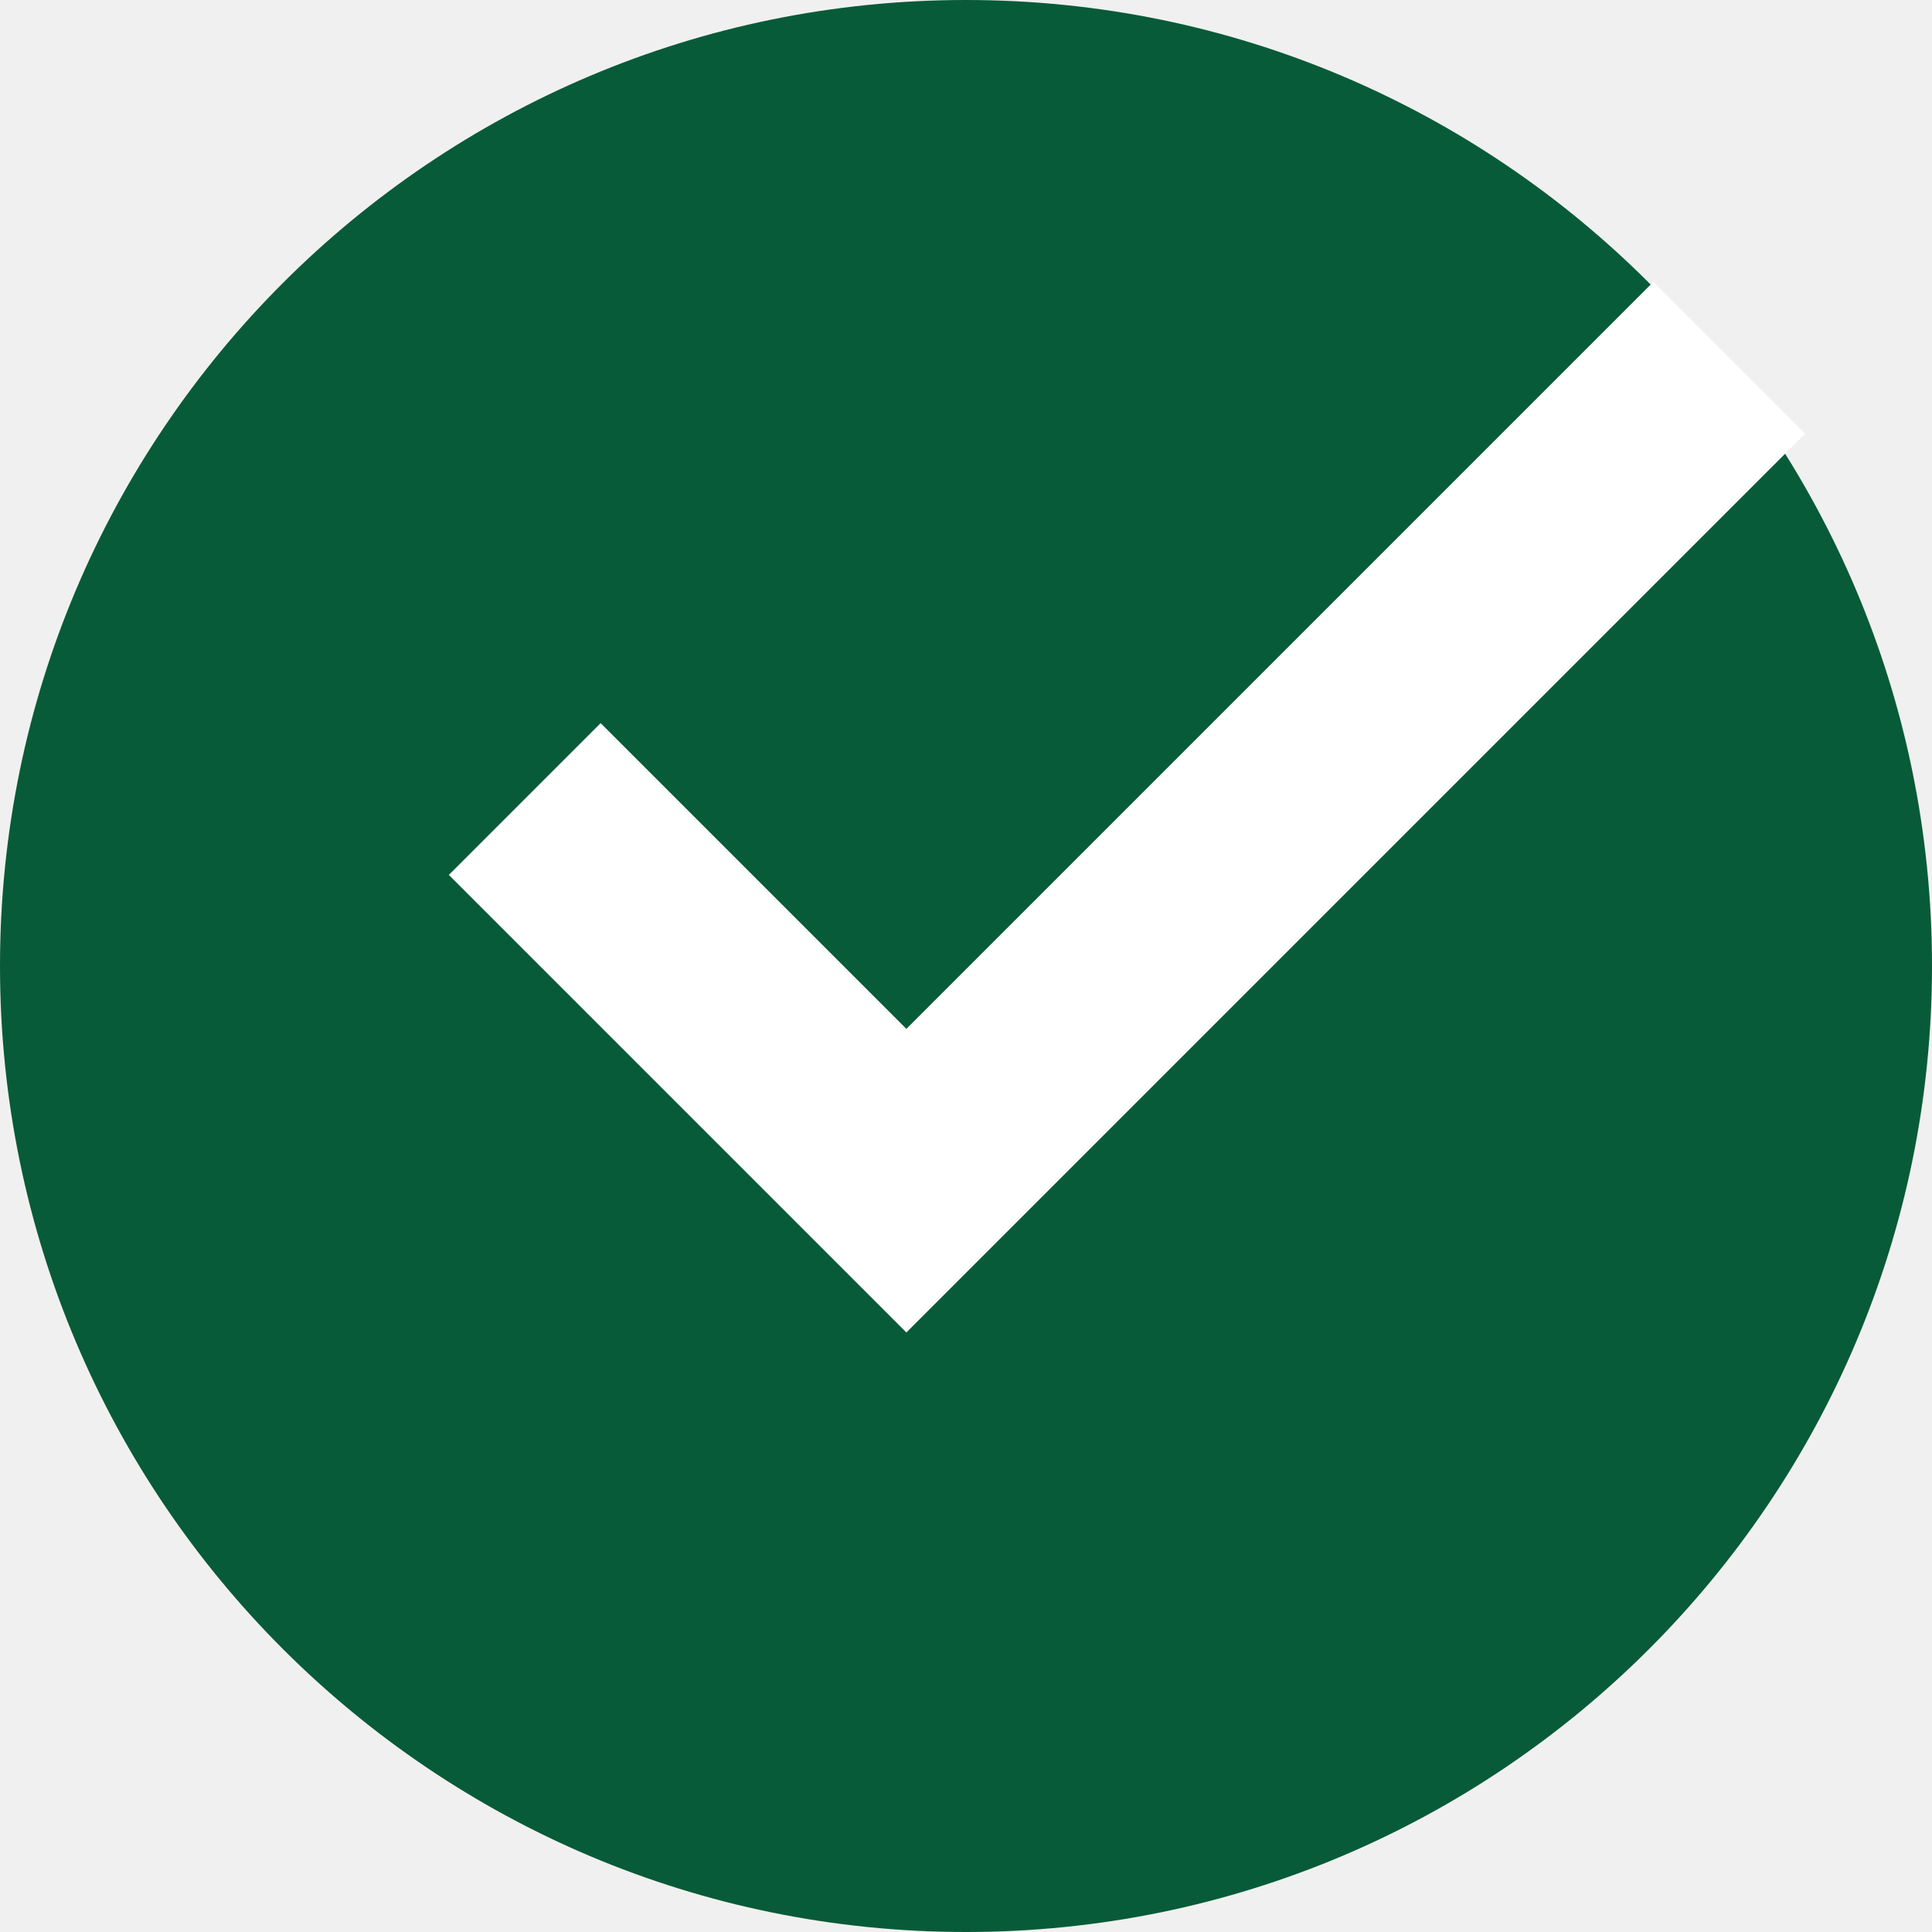
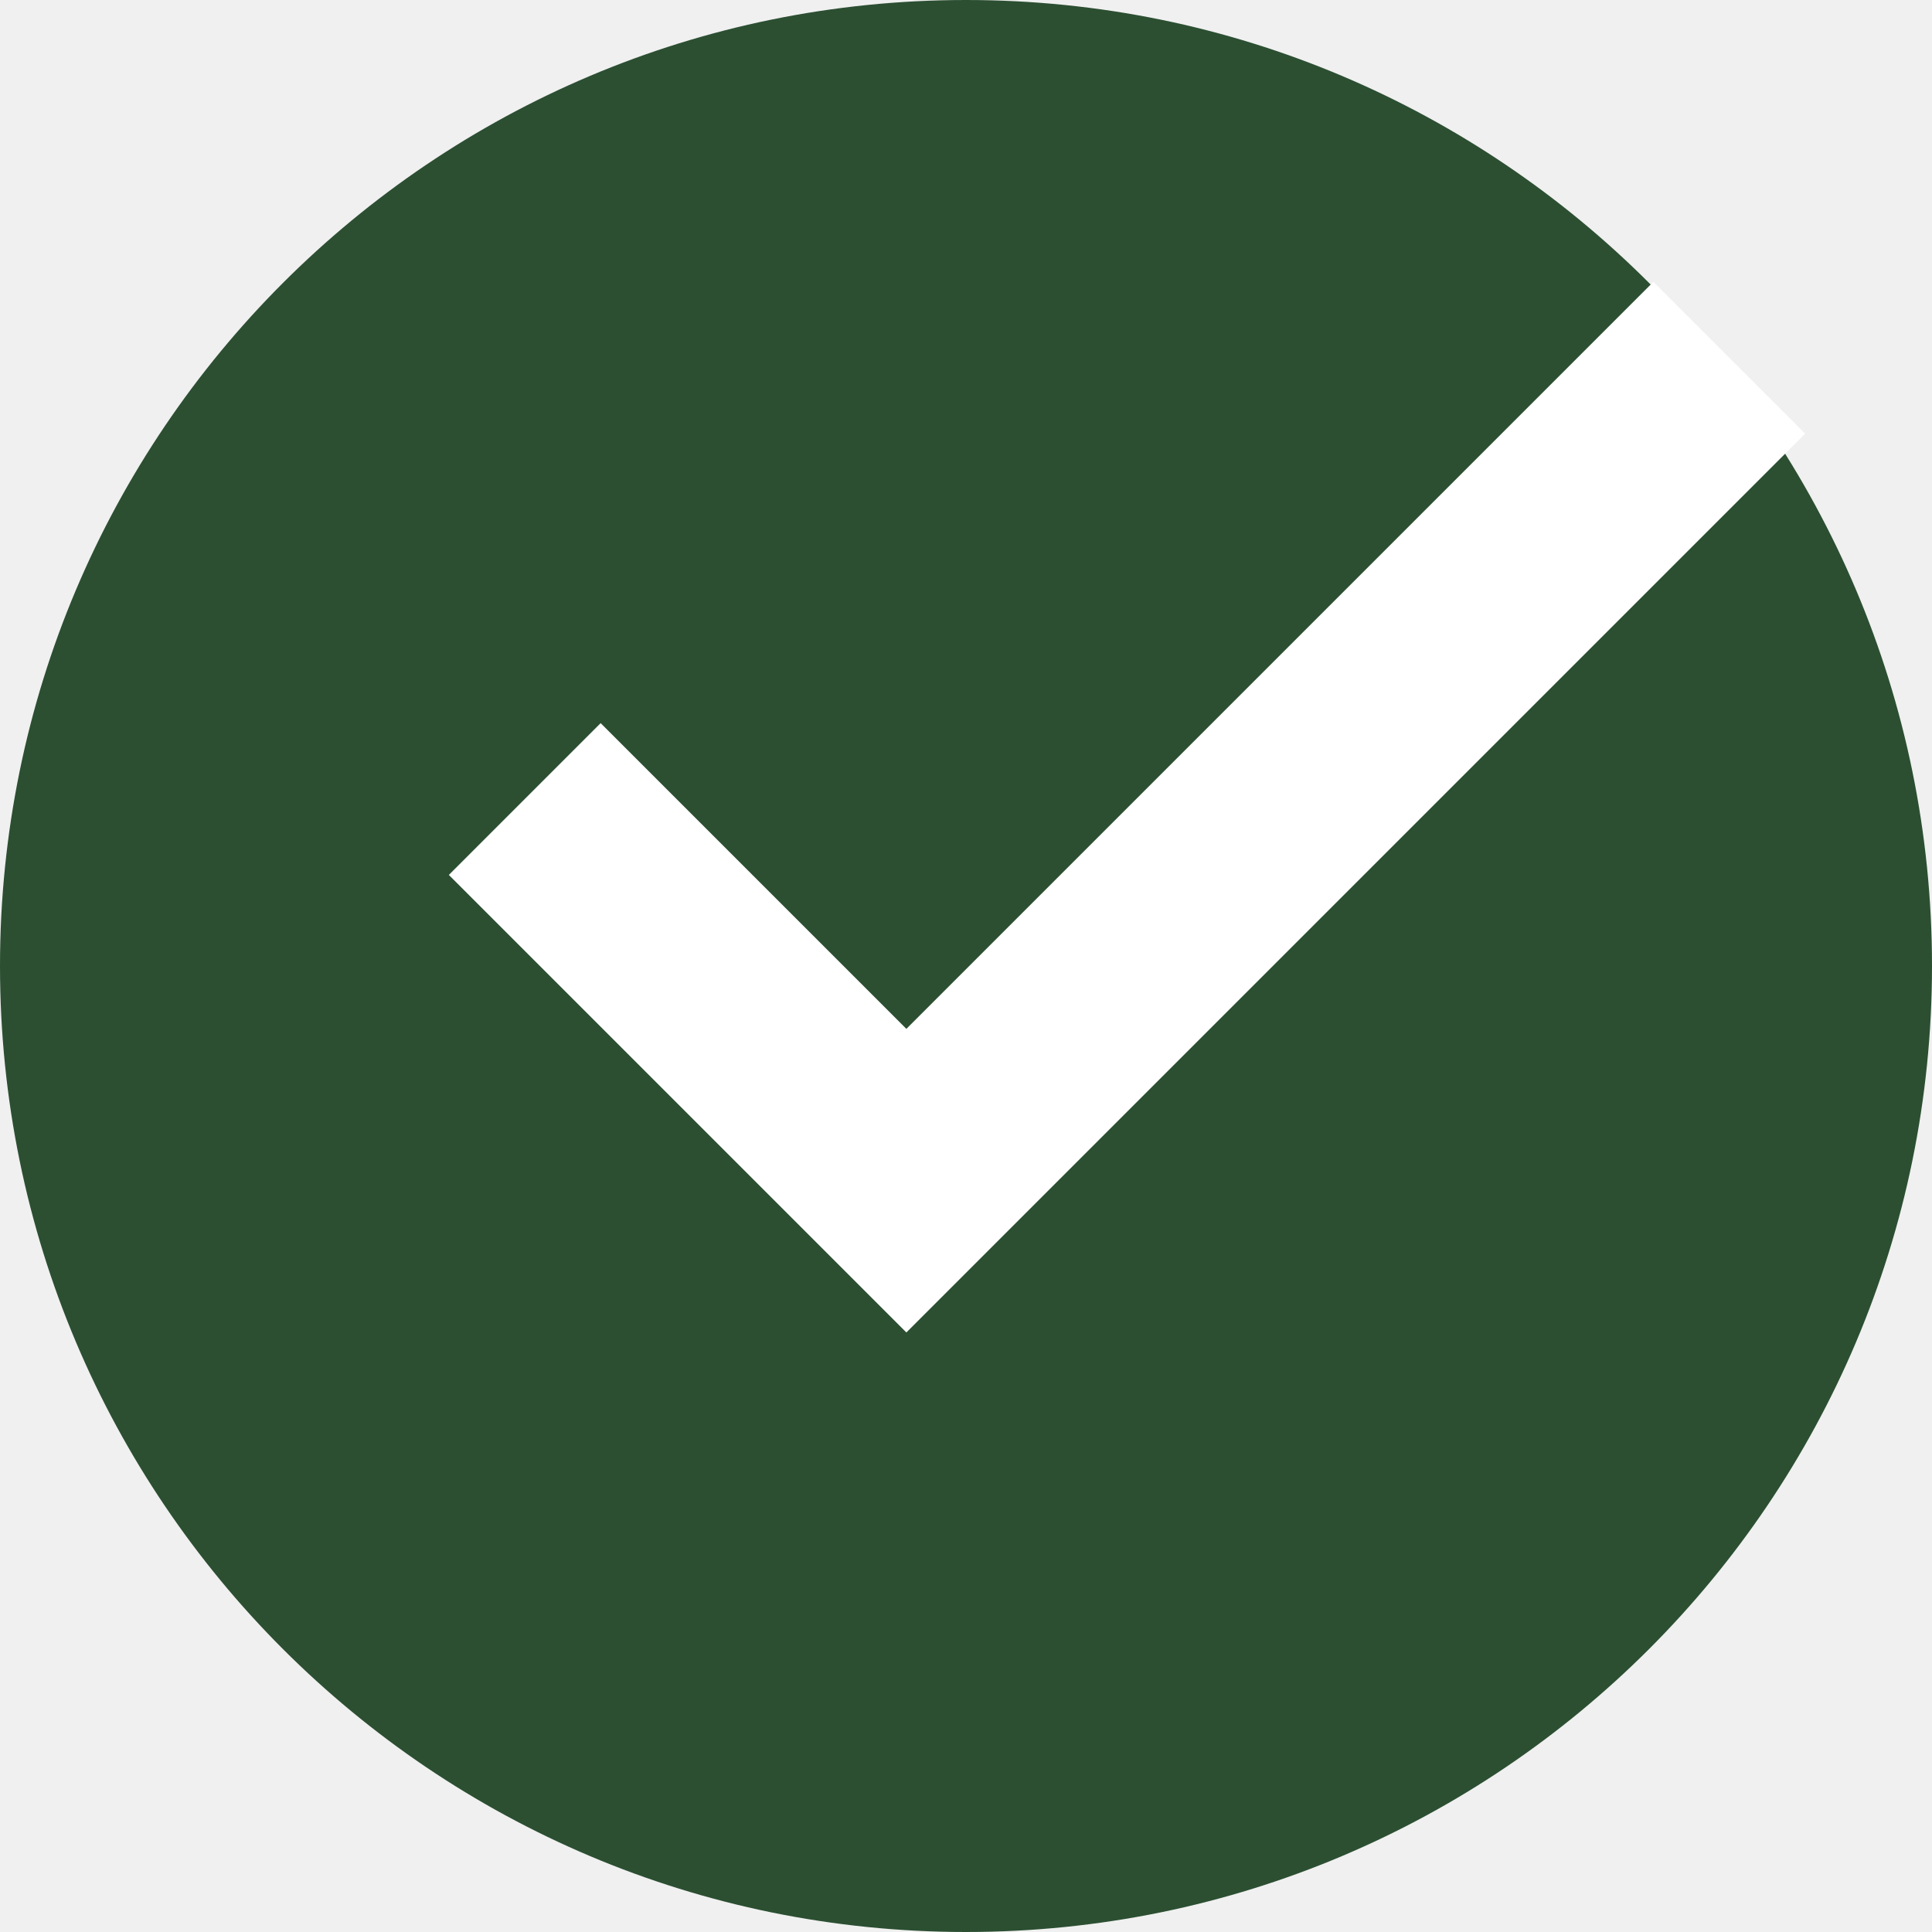
<svg xmlns="http://www.w3.org/2000/svg" width="81" height="81" viewBox="0 0 81 81" fill="none">
-   <circle cx="40.5" cy="40.5" r="40.5" fill="#085B38" />
+   <circle cx="40.5" cy="40.5" r="40.5" fill="#2C4F32" />
  <path d="M22 33.5L38 49.5L72.5 15" stroke="white" stroke-width="9" />
</svg>
